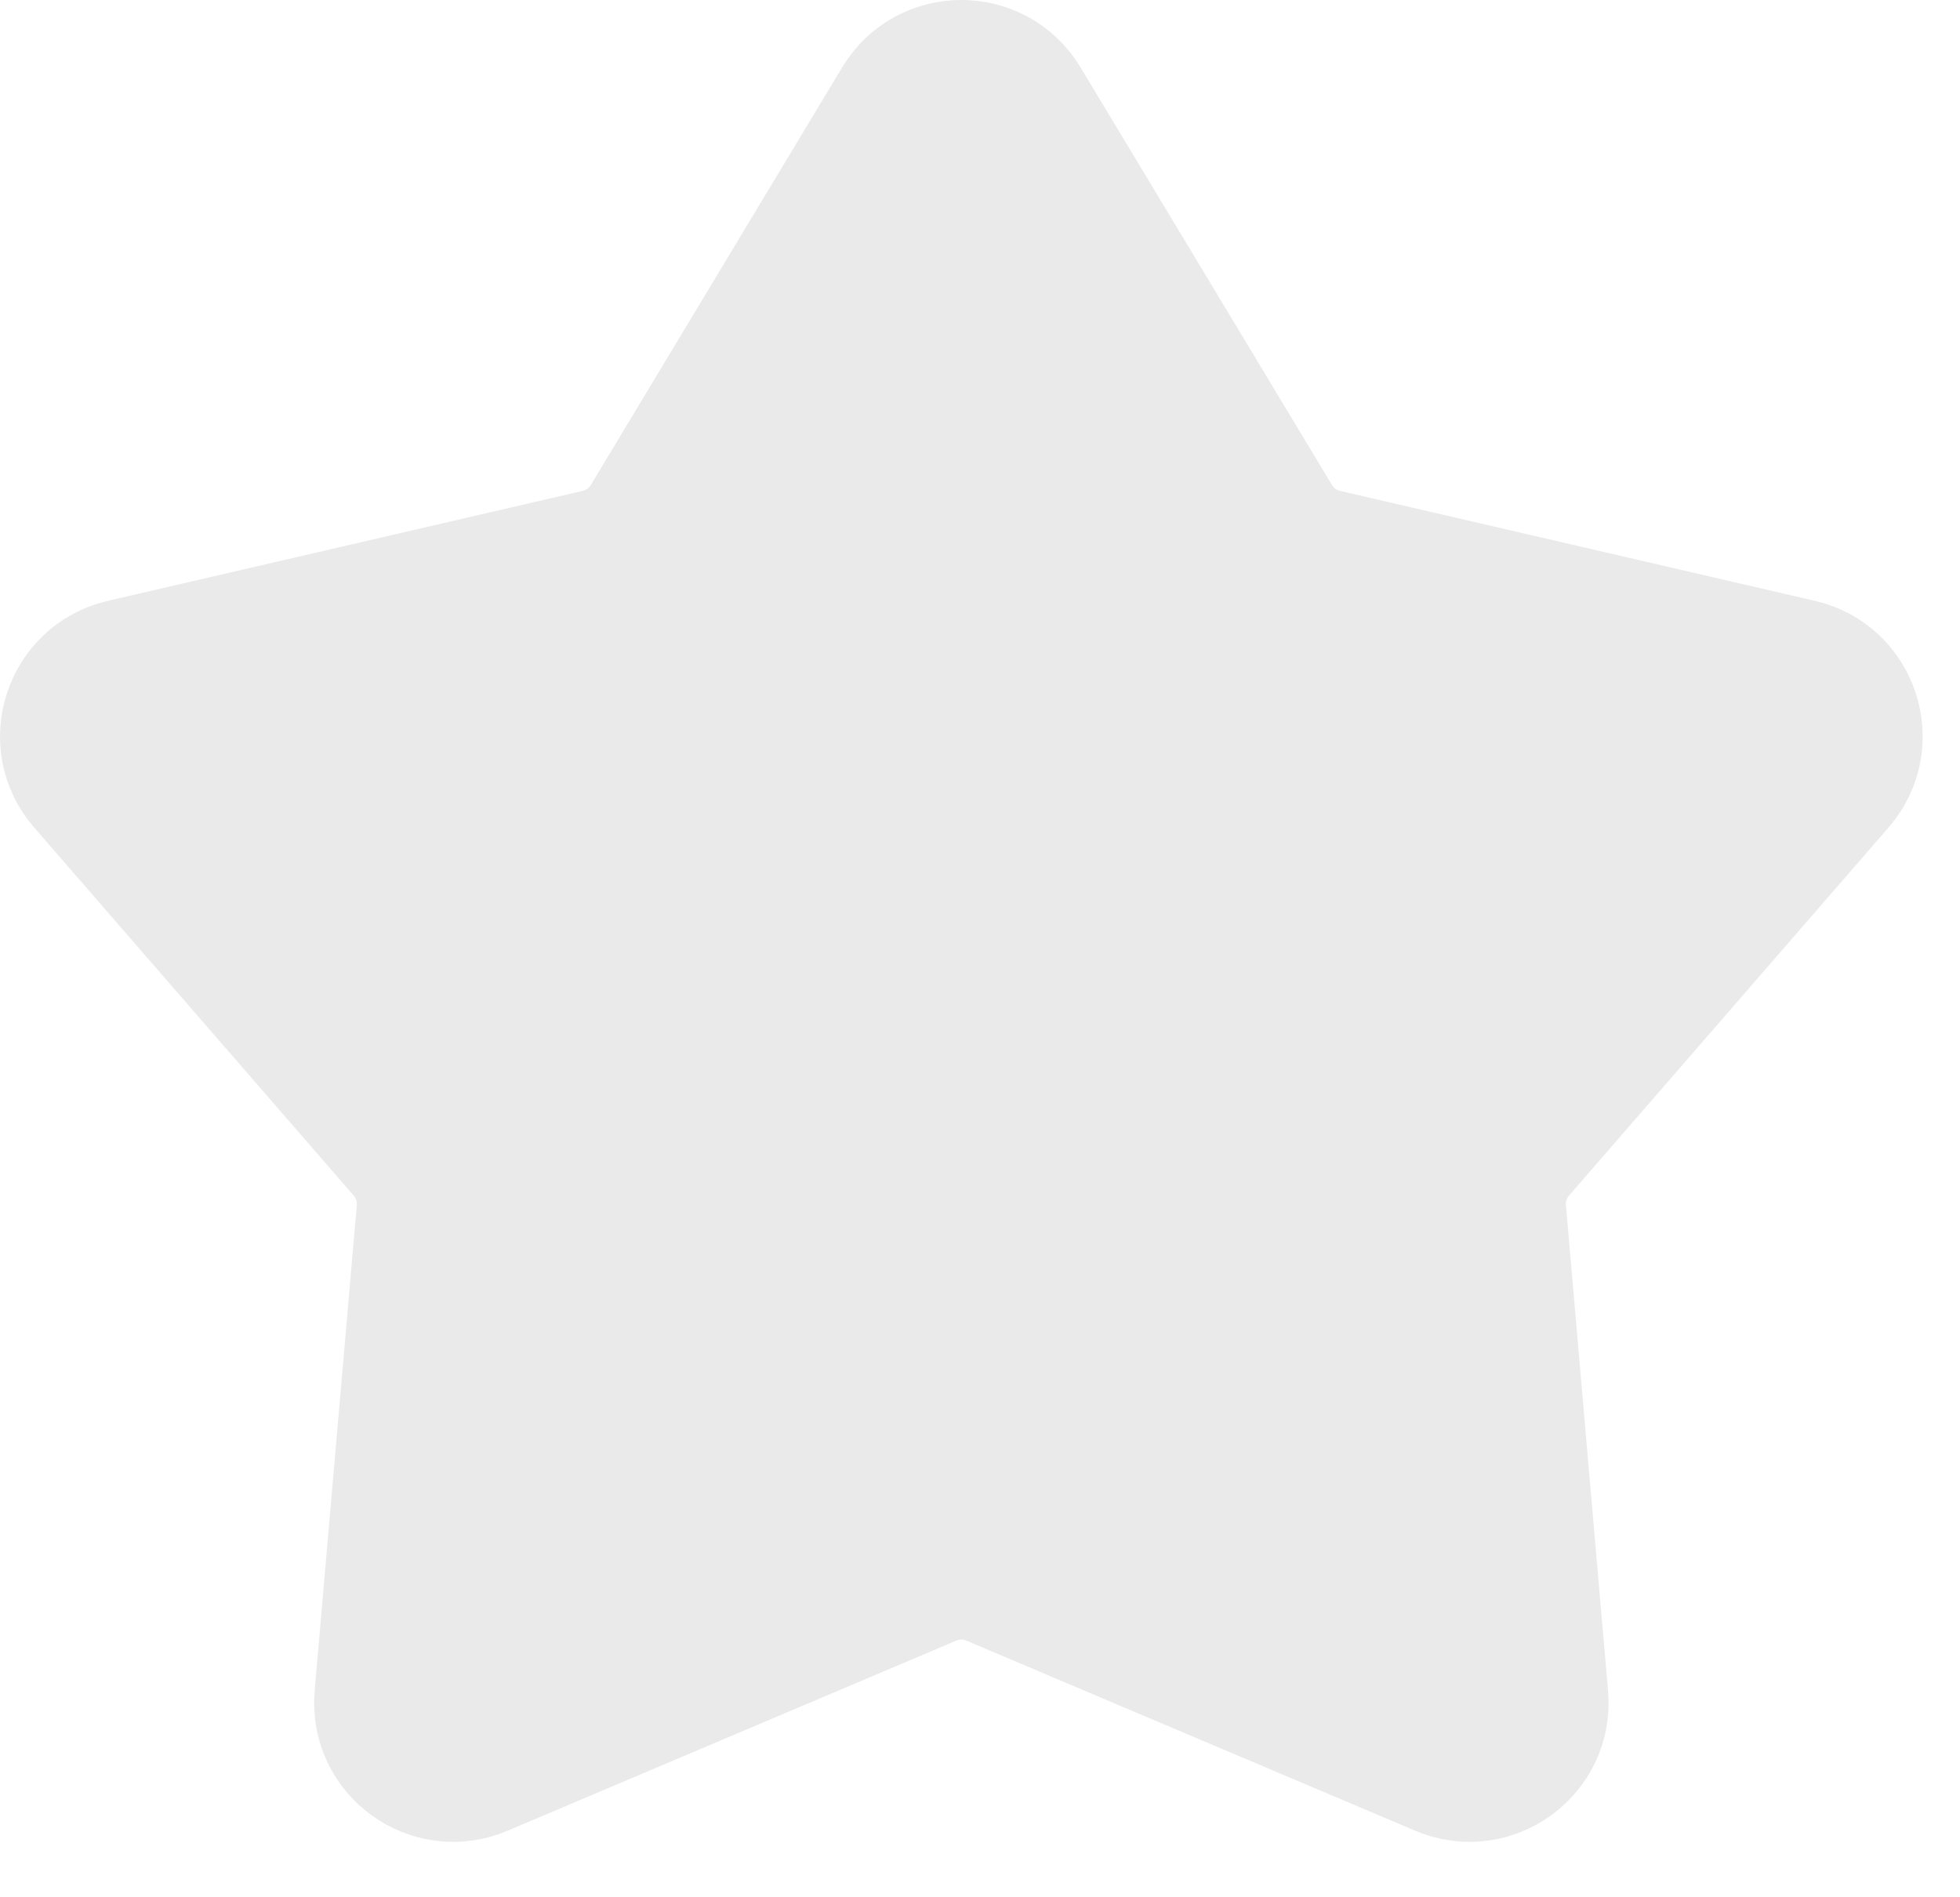
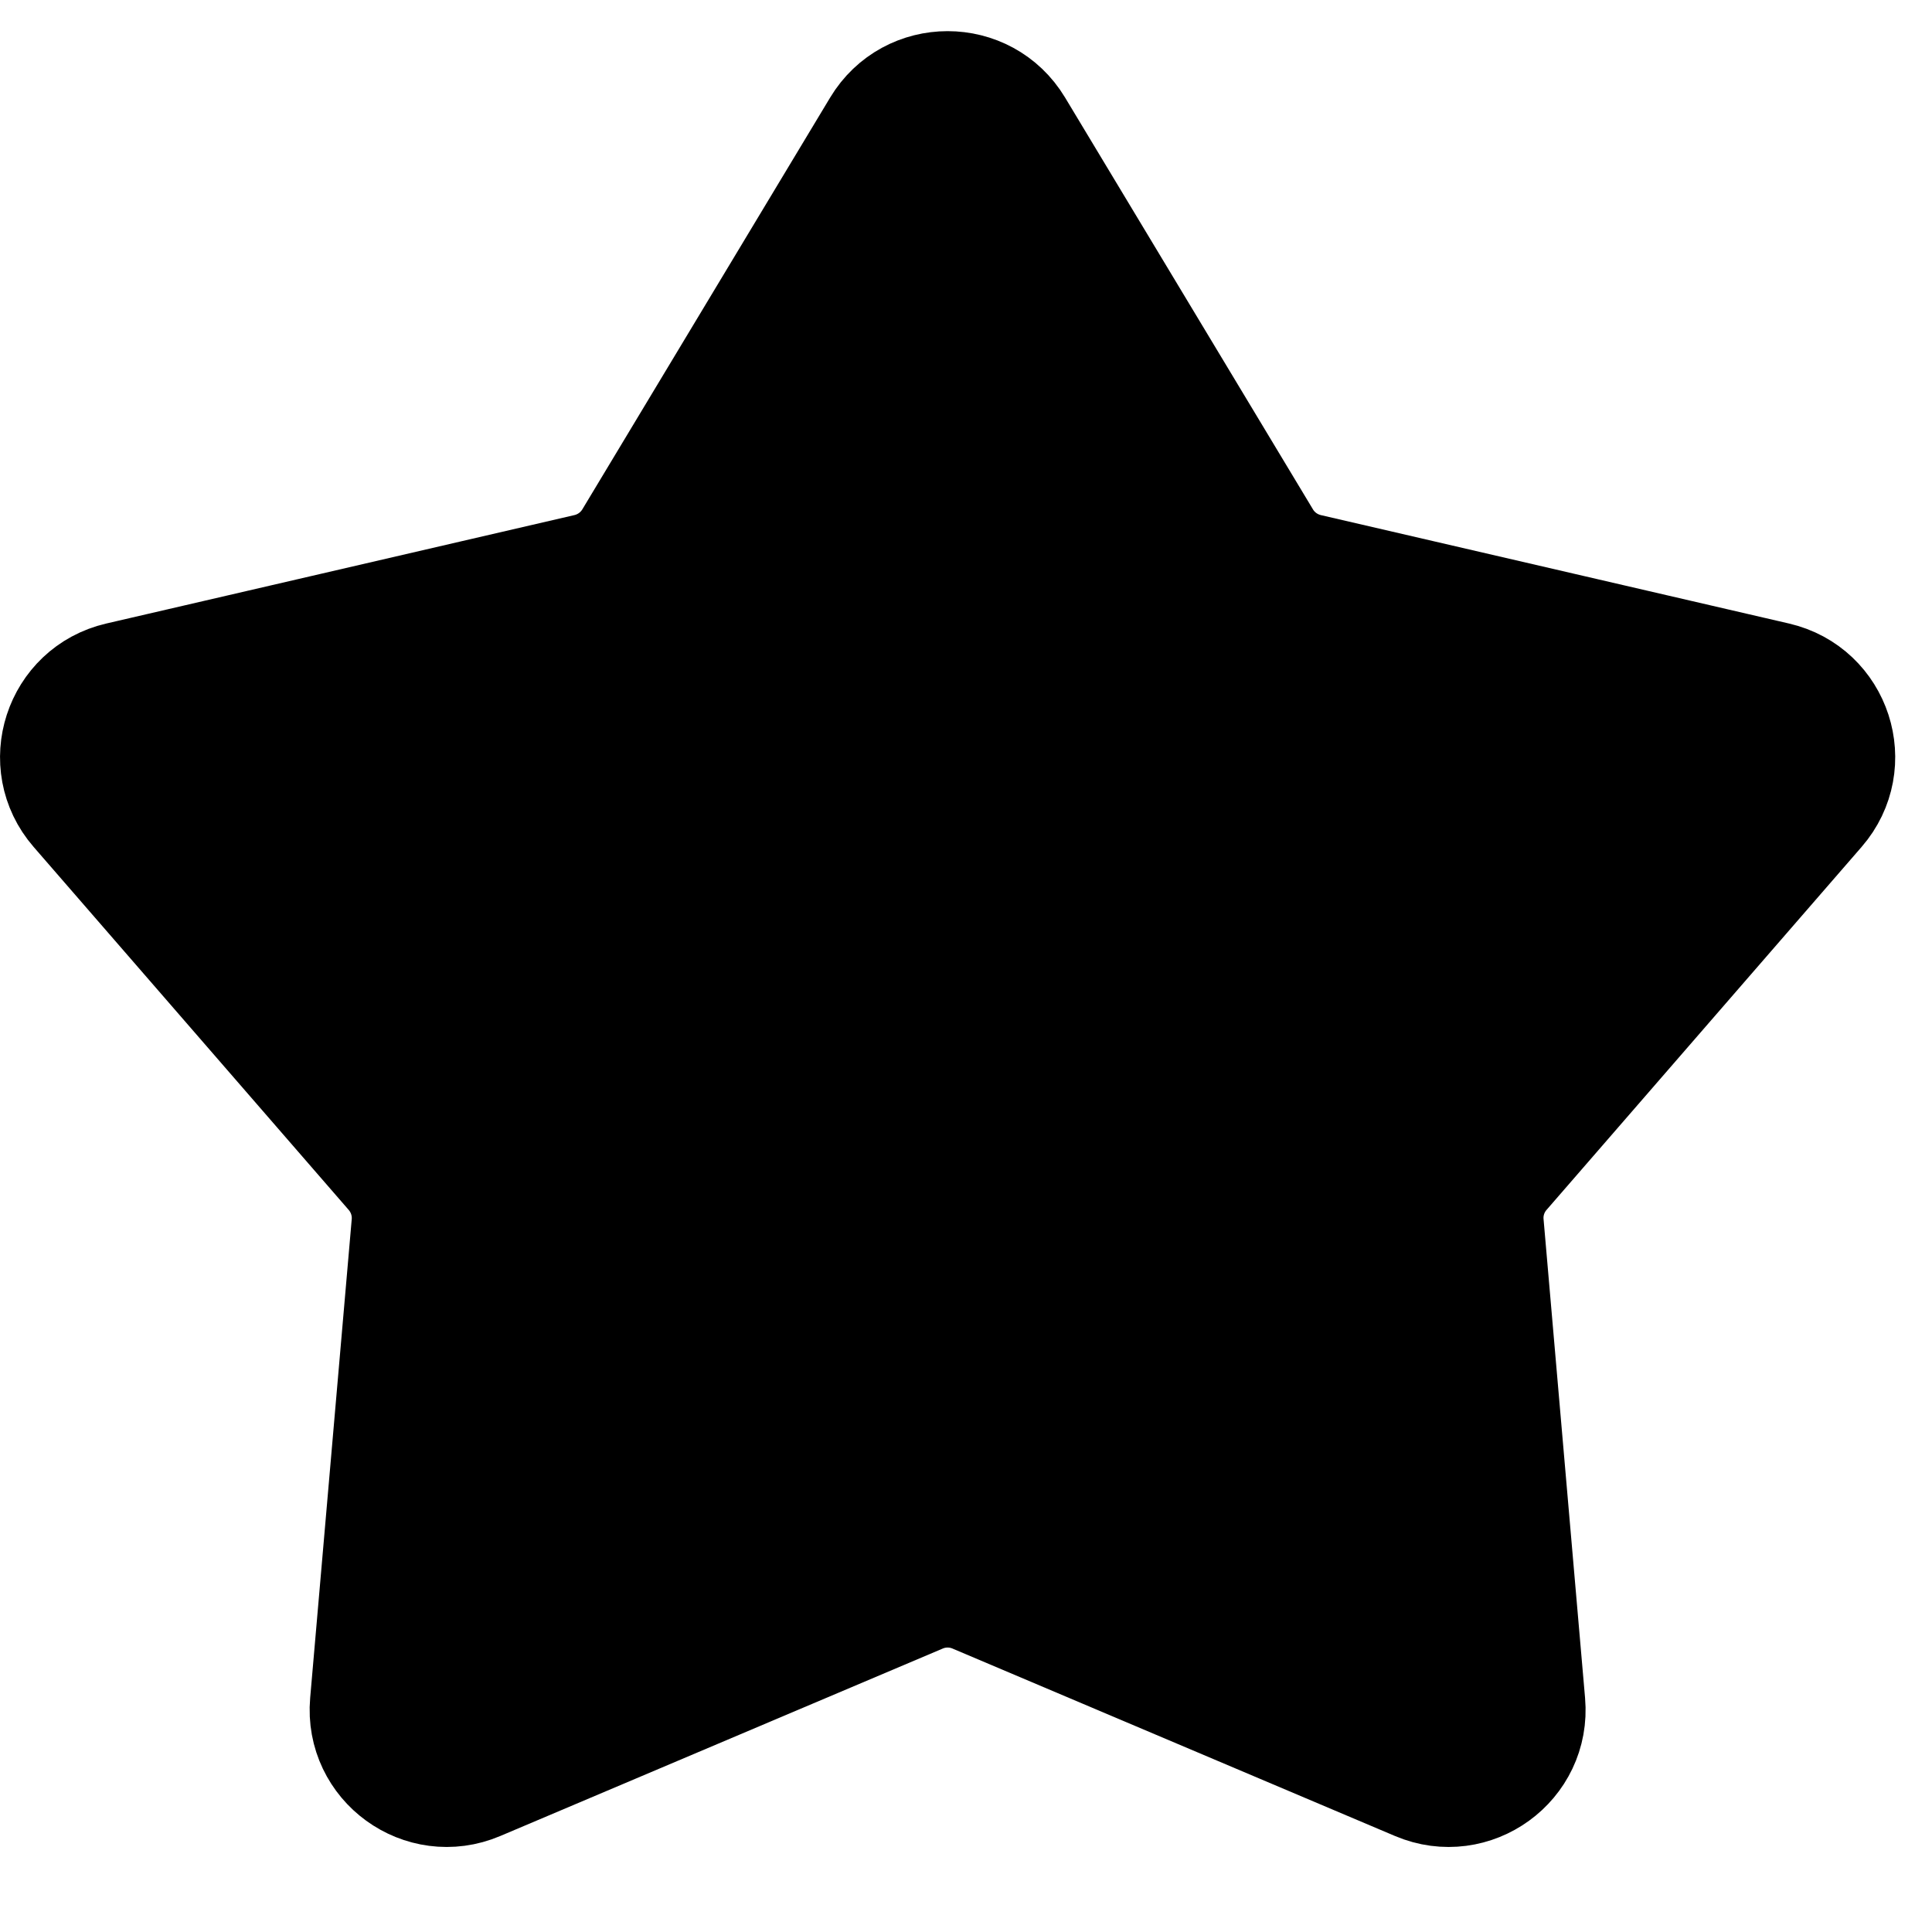
- <svg xmlns="http://www.w3.org/2000/svg" width="31" height="30" viewBox="0 0 31 30" fill="none">
-   <path d="M14.177 1.581C14.643 0.806 15.767 0.806 16.233 1.581L20.21 8.188C20.377 8.467 20.651 8.665 20.967 8.739L28.48 10.479C29.361 10.683 29.708 11.751 29.115 12.434L24.06 18.258C23.847 18.503 23.742 18.824 23.771 19.148L24.437 26.831C24.516 27.732 23.607 28.392 22.774 28.039L15.673 25.031C15.374 24.904 15.036 24.904 14.737 25.031L7.637 28.039C6.804 28.392 5.895 27.732 5.973 26.831L6.64 19.148C6.668 18.824 6.563 18.503 6.35 18.258L1.295 12.434C0.702 11.751 1.05 10.683 1.931 10.479L9.443 8.739C9.76 8.665 10.033 8.467 10.201 8.188L14.177 1.581Z" fill="#EAEAEA" stroke="#EAEAEA" stroke-width="2" />
+ <svg xmlns="http://www.w3.org/2000/svg" width="28" height="28" viewBox="0 0 31 30" fill="none">
+   <path d="M14.177 1.581C14.643 0.806 15.767 0.806 16.233 1.581L20.21 8.188C20.377 8.467 20.651 8.665 20.967 8.739L28.48 10.479C29.361 10.683 29.708 11.751 29.115 12.434L24.06 18.258C23.847 18.503 23.742 18.824 23.771 19.148L24.437 26.831C24.516 27.732 23.607 28.392 22.774 28.039L15.673 25.031C15.374 24.904 15.036 24.904 14.737 25.031L7.637 28.039C6.804 28.392 5.895 27.732 5.973 26.831L6.64 19.148C6.668 18.824 6.563 18.503 6.35 18.258L1.295 12.434C0.702 11.751 1.05 10.683 1.931 10.479L9.443 8.739C9.76 8.665 10.033 8.467 10.201 8.188L14.177 1.581Z" fill="currentColor" stroke="currentColor" stroke-width="2" />
</svg>
